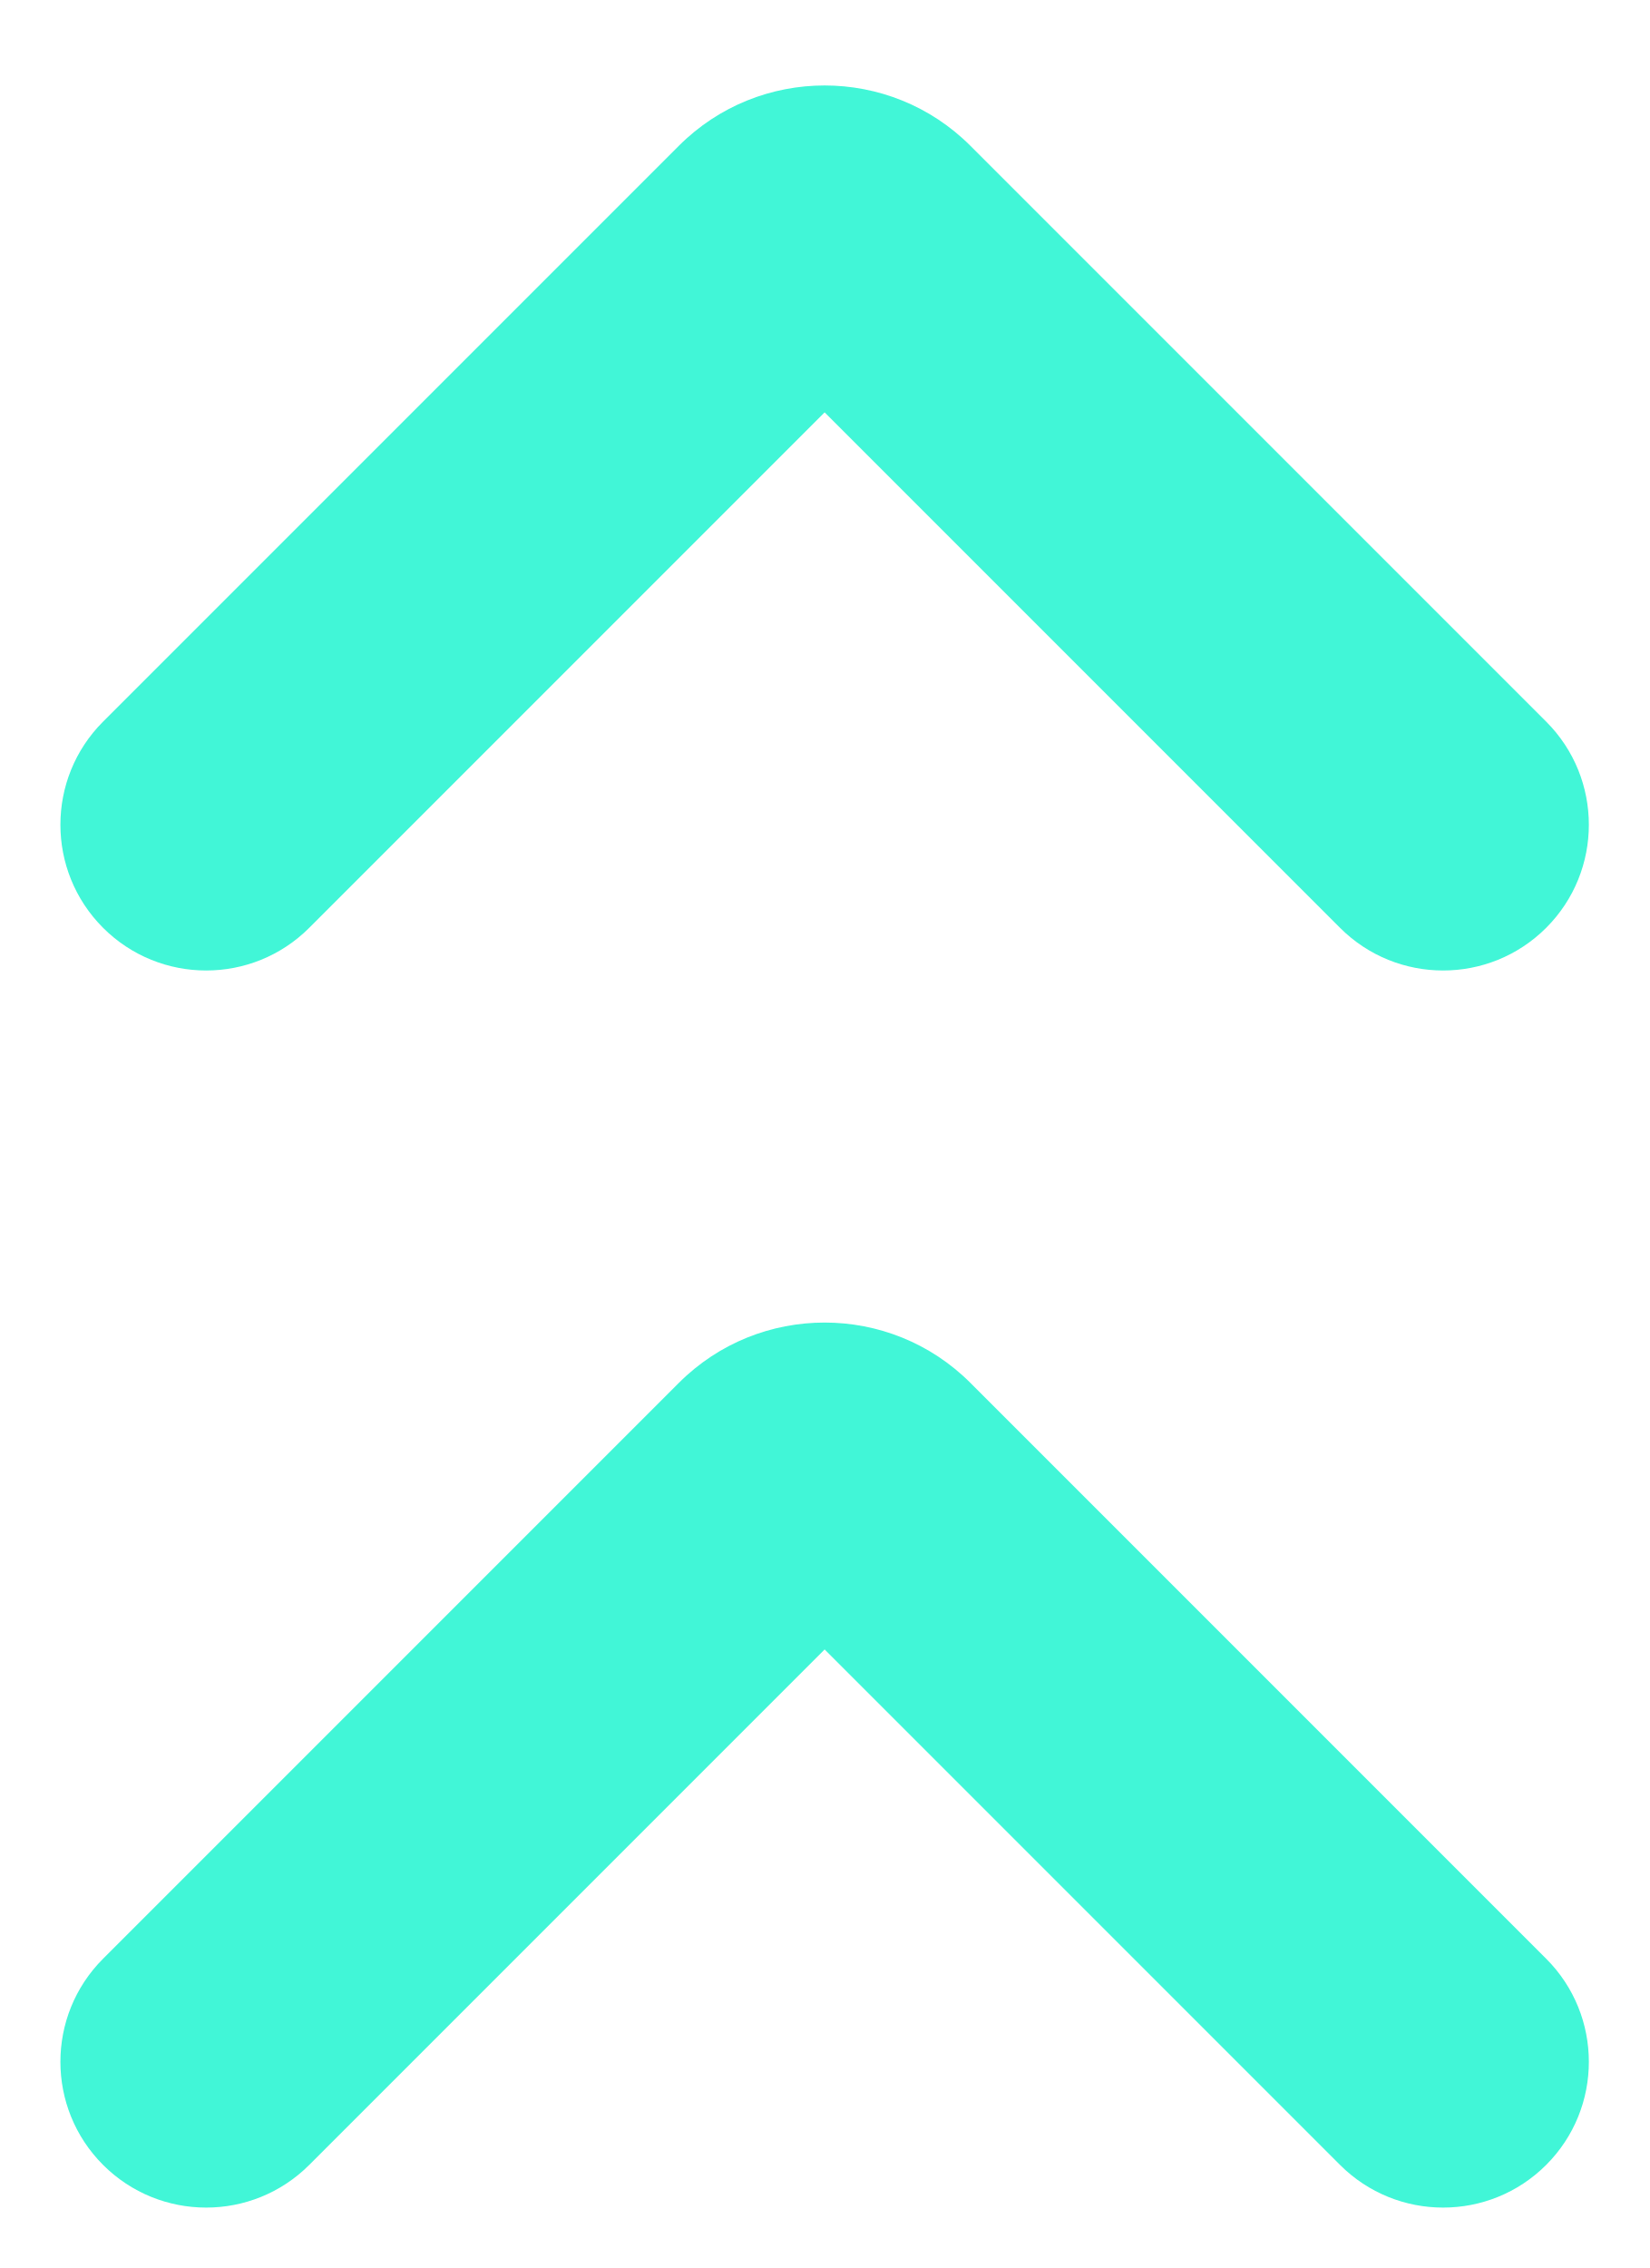
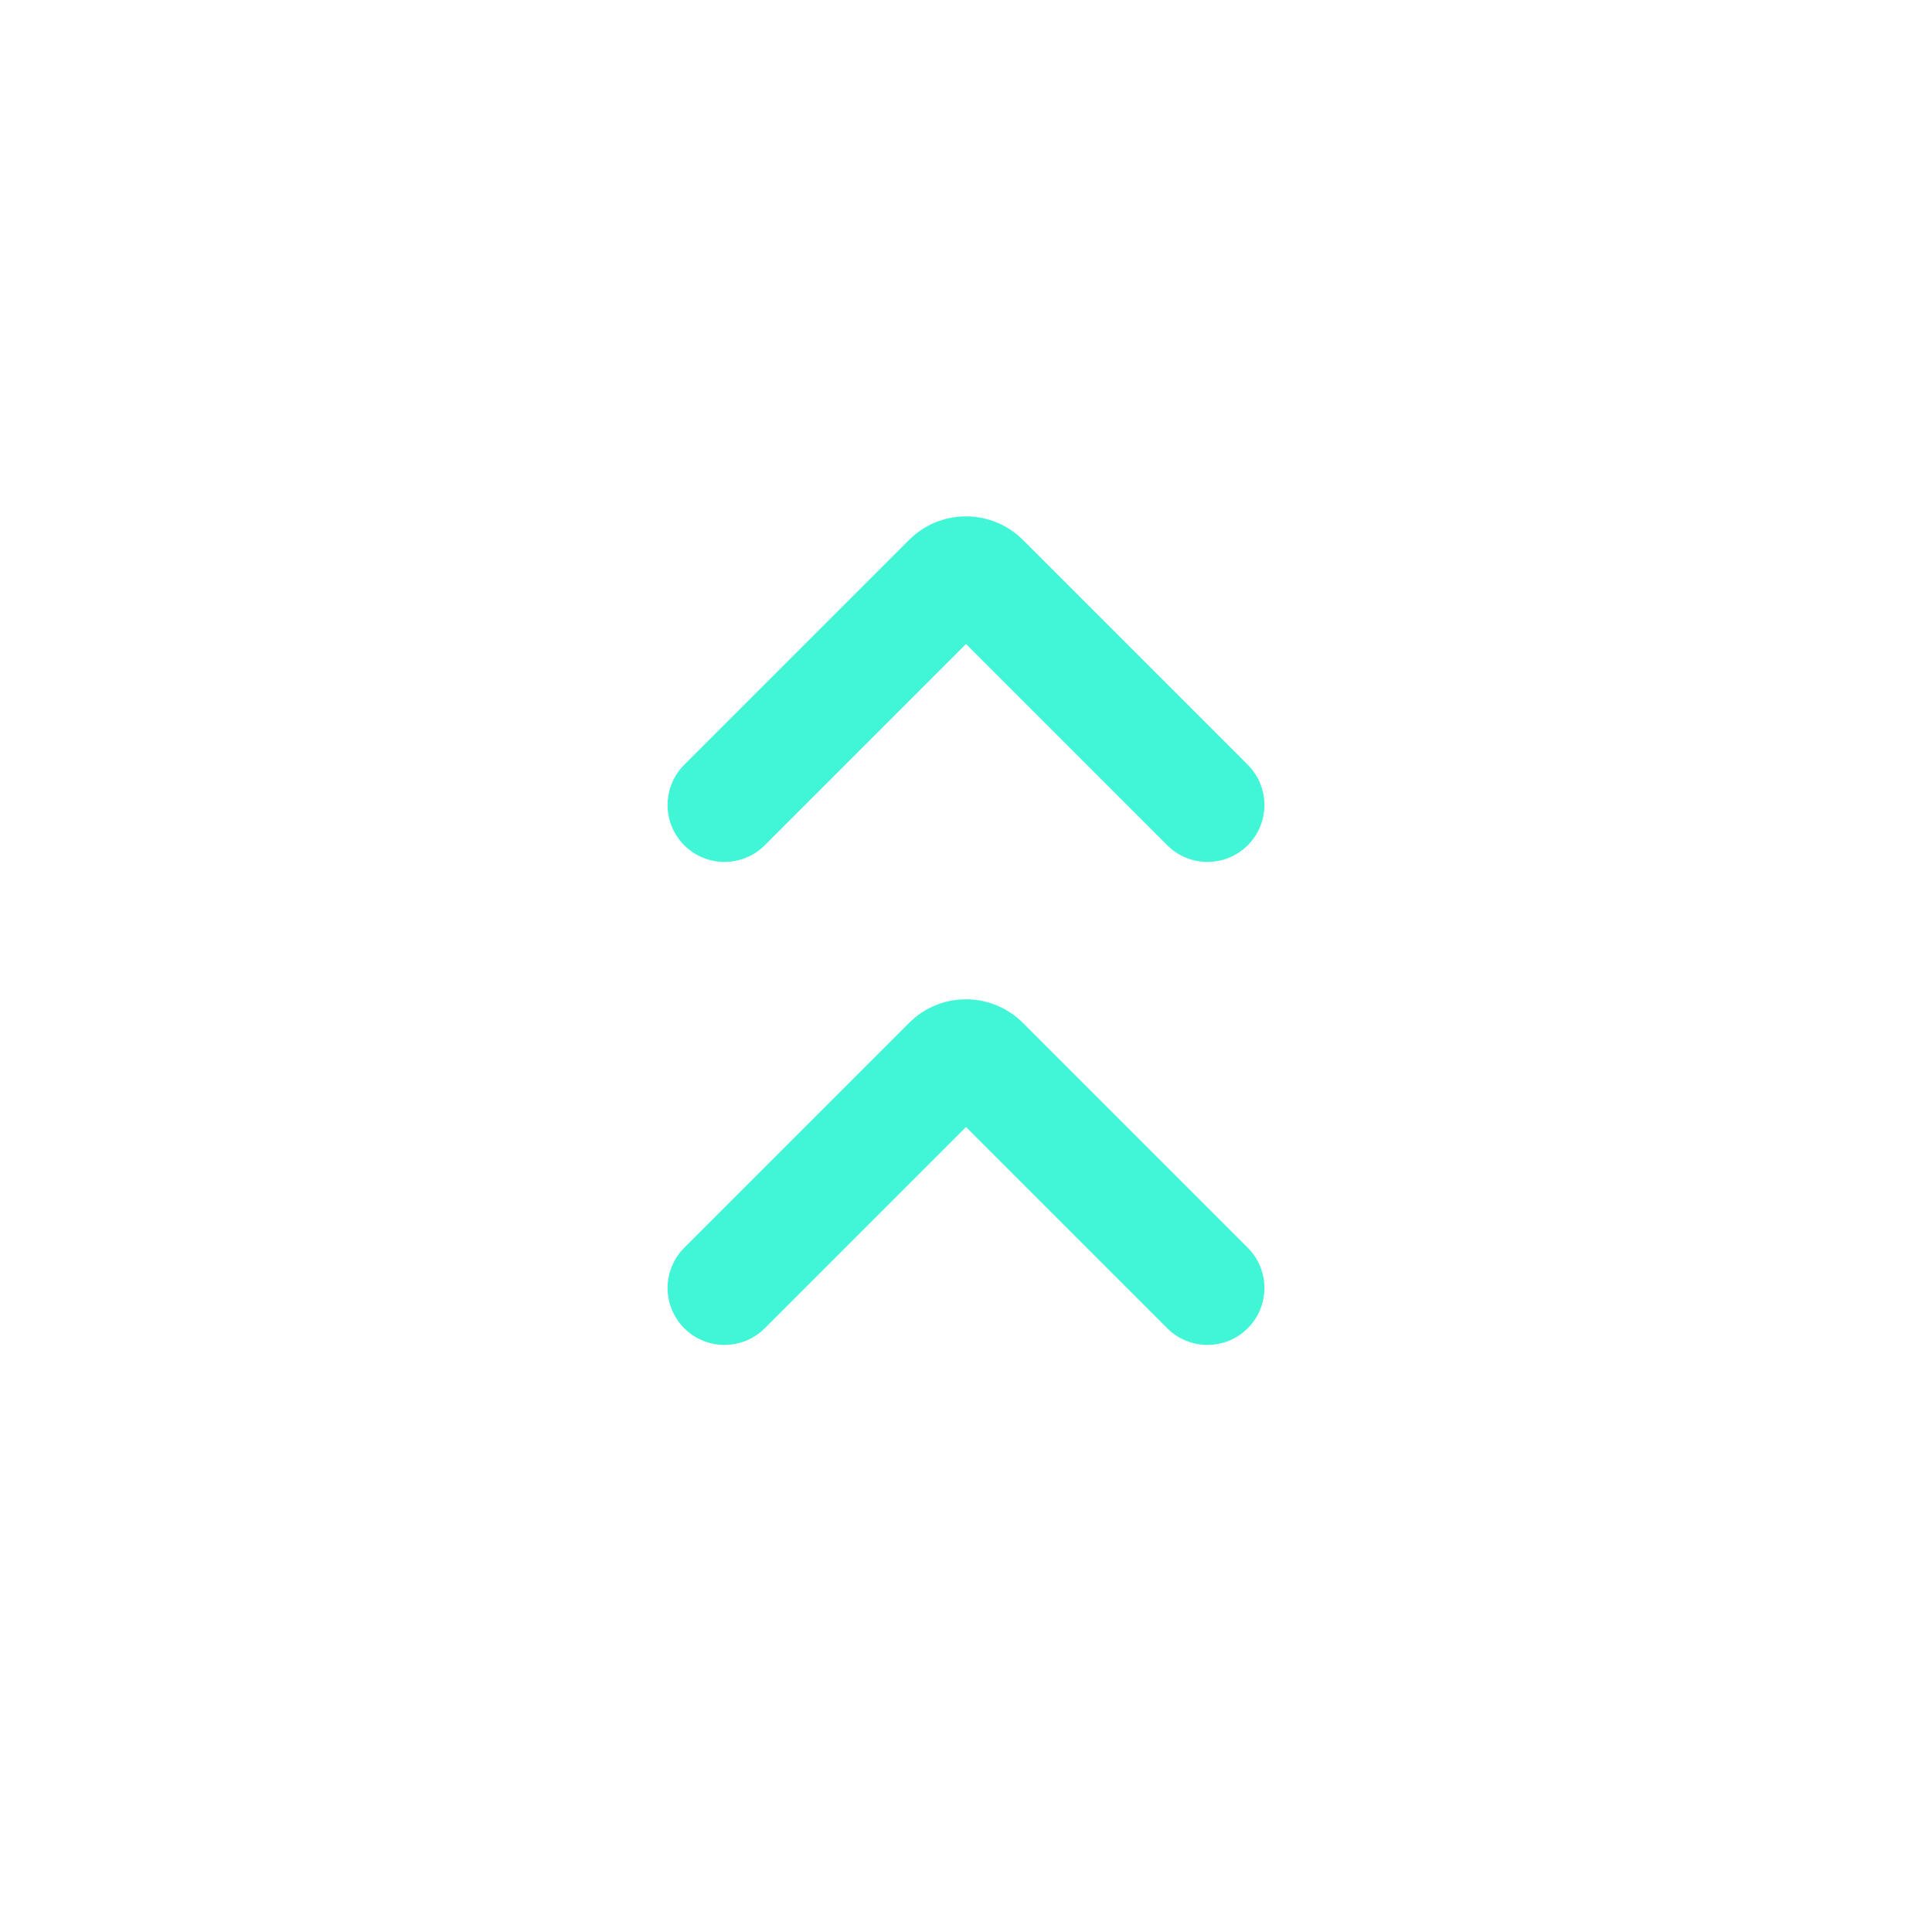
- <svg xmlns="http://www.w3.org/2000/svg" width="8" height="11" viewBox="0 0 8 11" fill="none">
-   <path fill-rule="evenodd" clip-rule="evenodd" d="M1.5 10.5L4 8L6.5 10.5C6.776 10.776 7.224 10.776 7.5 10.5C7.776 10.224 7.776 9.776 7.5 9.5L4.707 6.707C4.317 6.317 3.683 6.317 3.293 6.707L0.5 9.5C0.224 9.776 0.224 10.224 0.5 10.5C0.776 10.776 1.224 10.776 1.5 10.5ZM1.5 4.5L4 2L6.5 4.5C6.776 4.776 7.224 4.776 7.5 4.5C7.776 4.224 7.776 3.776 7.5 3.5L4.707 0.707C4.317 0.317 3.683 0.317 3.293 0.707L0.5 3.5C0.224 3.776 0.224 4.224 0.5 4.5C0.776 4.776 1.224 4.776 1.5 4.5Z" fill="#41F6D7" />
+ <svg xmlns="http://www.w3.org/2000/svg" width="24" height="24" viewBox="0 0 24 24" fill="none">
+   <path fill-rule="evenodd" clip-rule="evenodd" d="M9.5 16.5L12 14L14.5 16.5C14.776 16.776 15.224 16.776 15.5 16.5C15.776 16.224 15.776 15.776 15.5 15.5L12.707 12.707C12.316 12.316 11.683 12.316 11.293 12.707L8.5 15.5C8.224 15.776 8.224 16.224 8.5 16.5C8.776 16.776 9.224 16.776 9.5 16.5ZM9.5 10.5L12 8L14.5 10.5C14.776 10.776 15.224 10.776 15.5 10.5C15.776 10.224 15.776 9.776 15.5 9.5L12.707 6.707C12.316 6.317 11.683 6.317 11.293 6.707L8.5 9.5C8.224 9.776 8.224 10.224 8.5 10.5C8.776 10.776 9.224 10.776 9.5 10.5Z" fill="#41F6D7" />
</svg>
